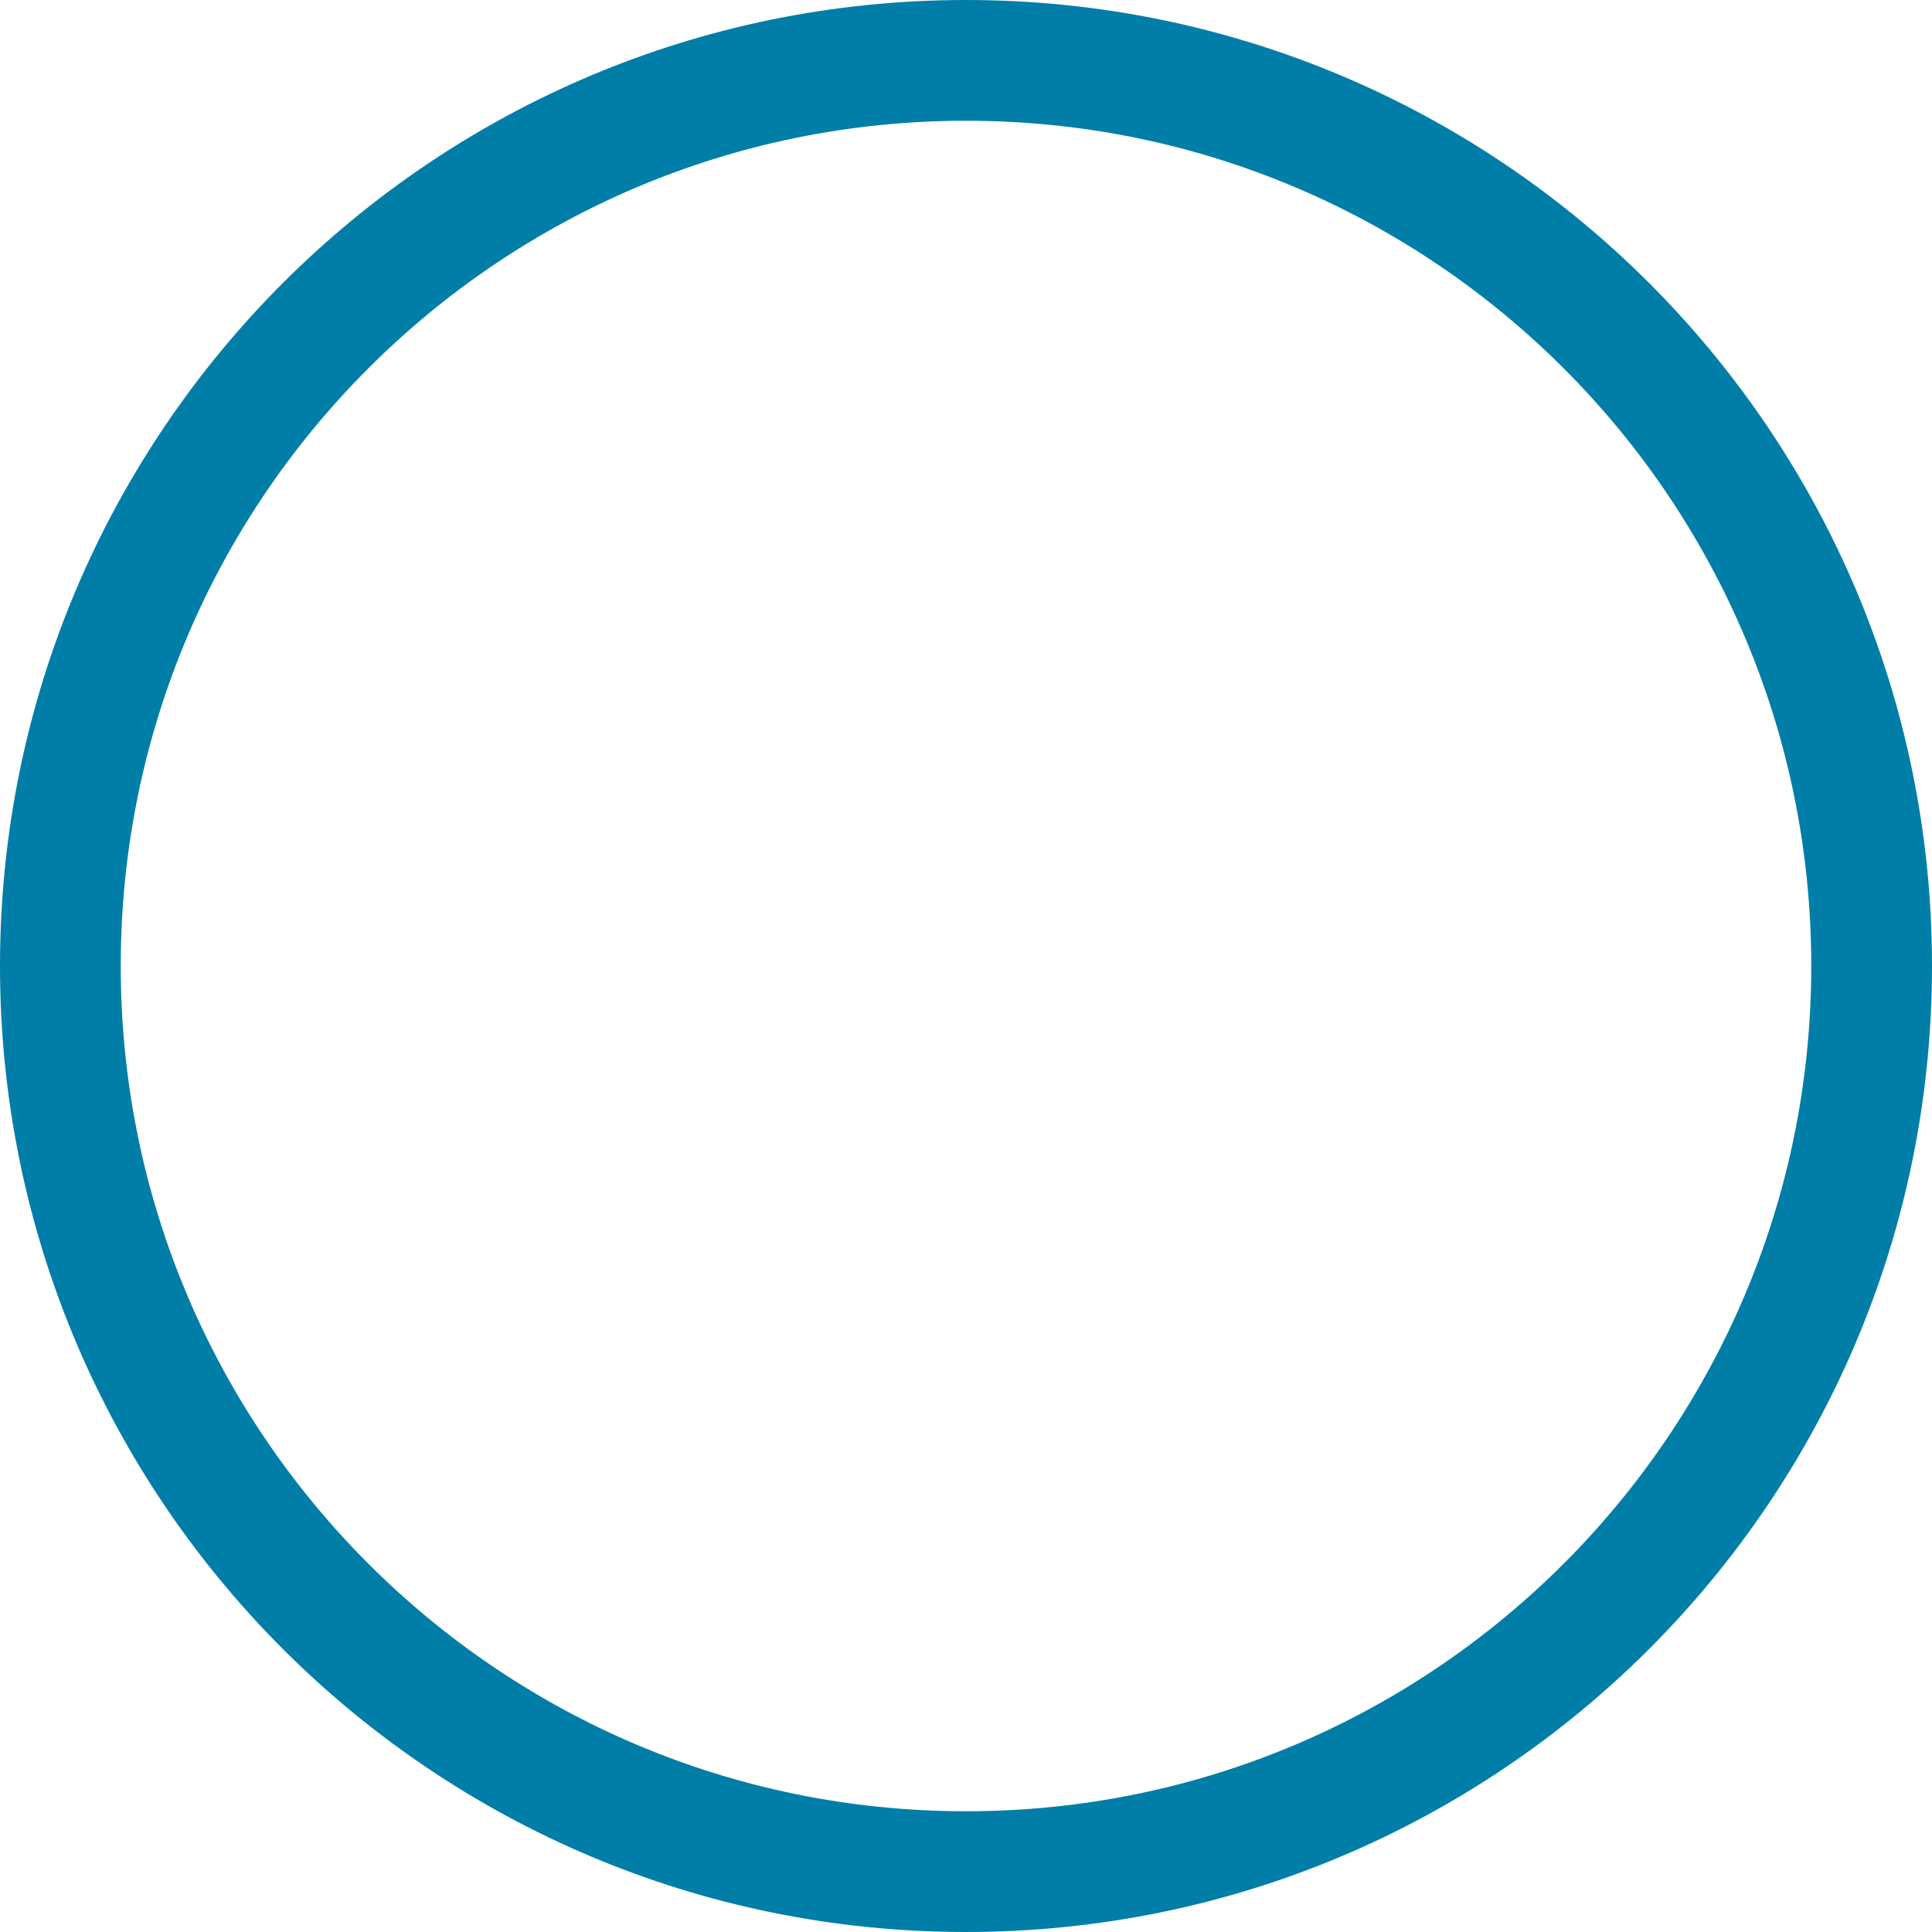
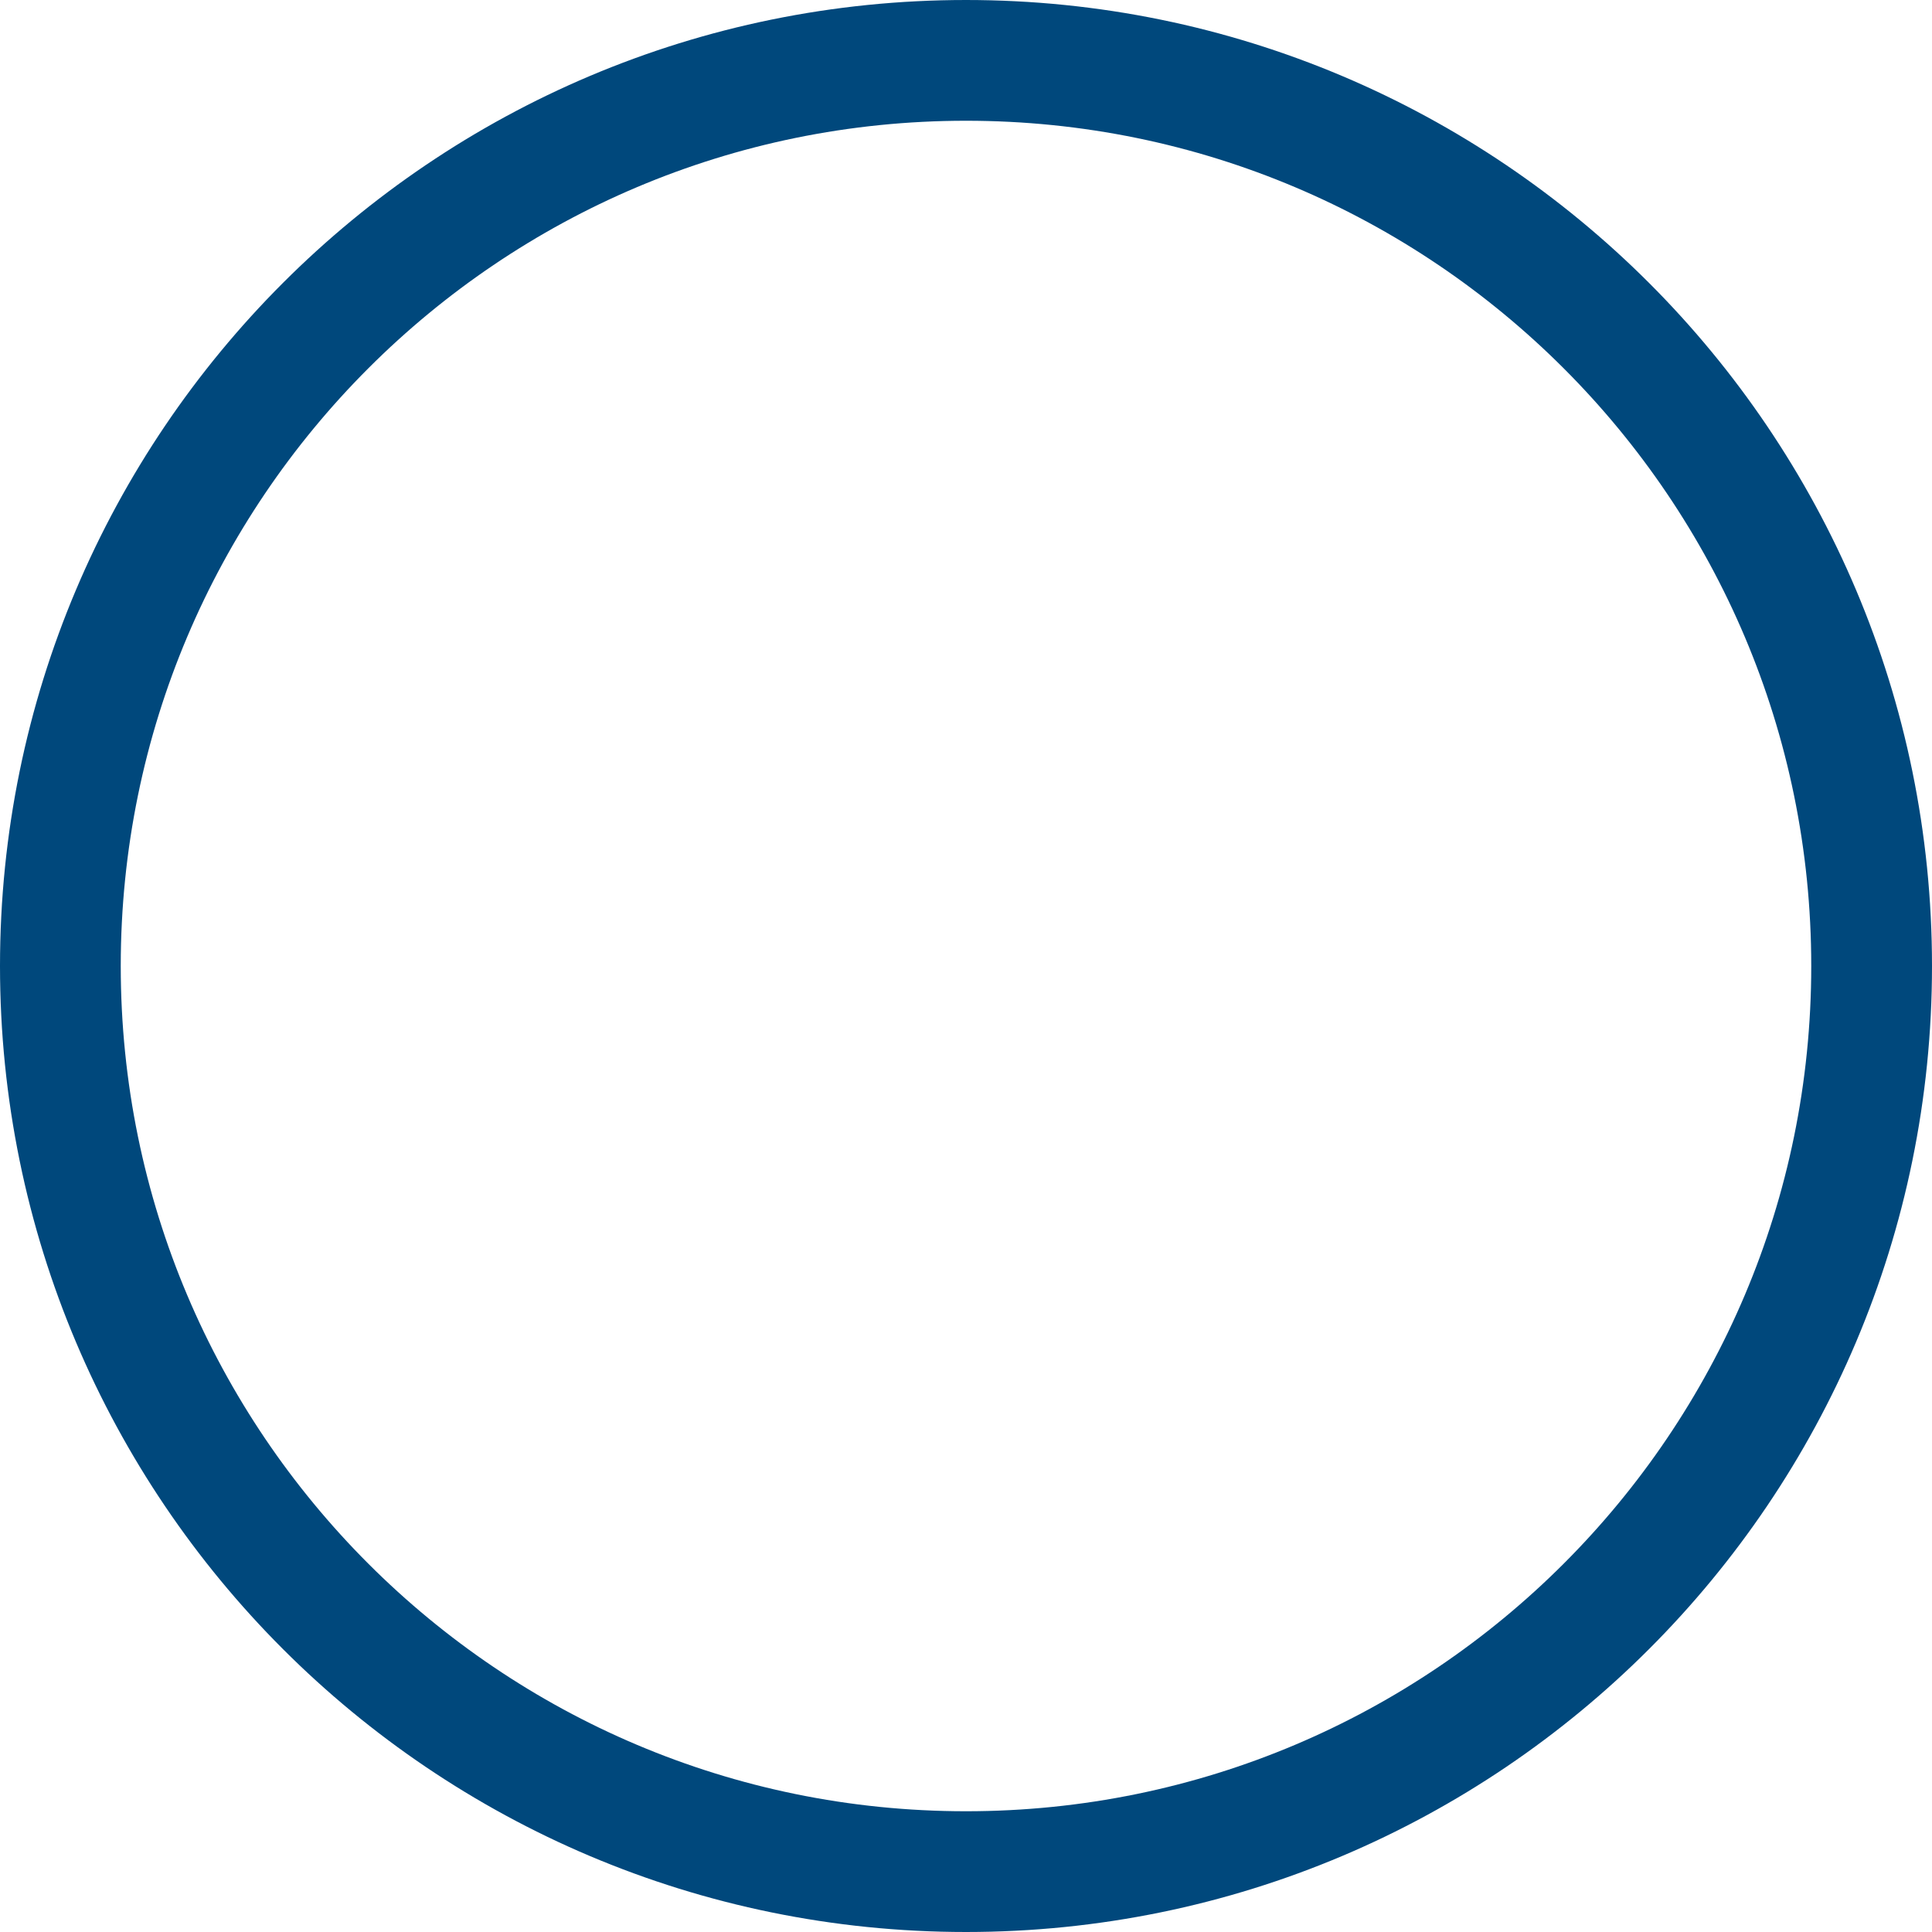
<svg xmlns="http://www.w3.org/2000/svg" width="16px" height="16px" viewBox="0 0 16 16" version="1.1">
  <g id="form/radio-default" stroke="none" stroke-width="1" fill="none" fill-rule="evenodd">
-     <circle id="Oval-8" stroke="#007EA8" cx="8" cy="8" r="7.5" />
+     <circle id="Oval-8" stroke="#00487c" cx="8" cy="8" r="7.5" />
  </g>
</svg>
